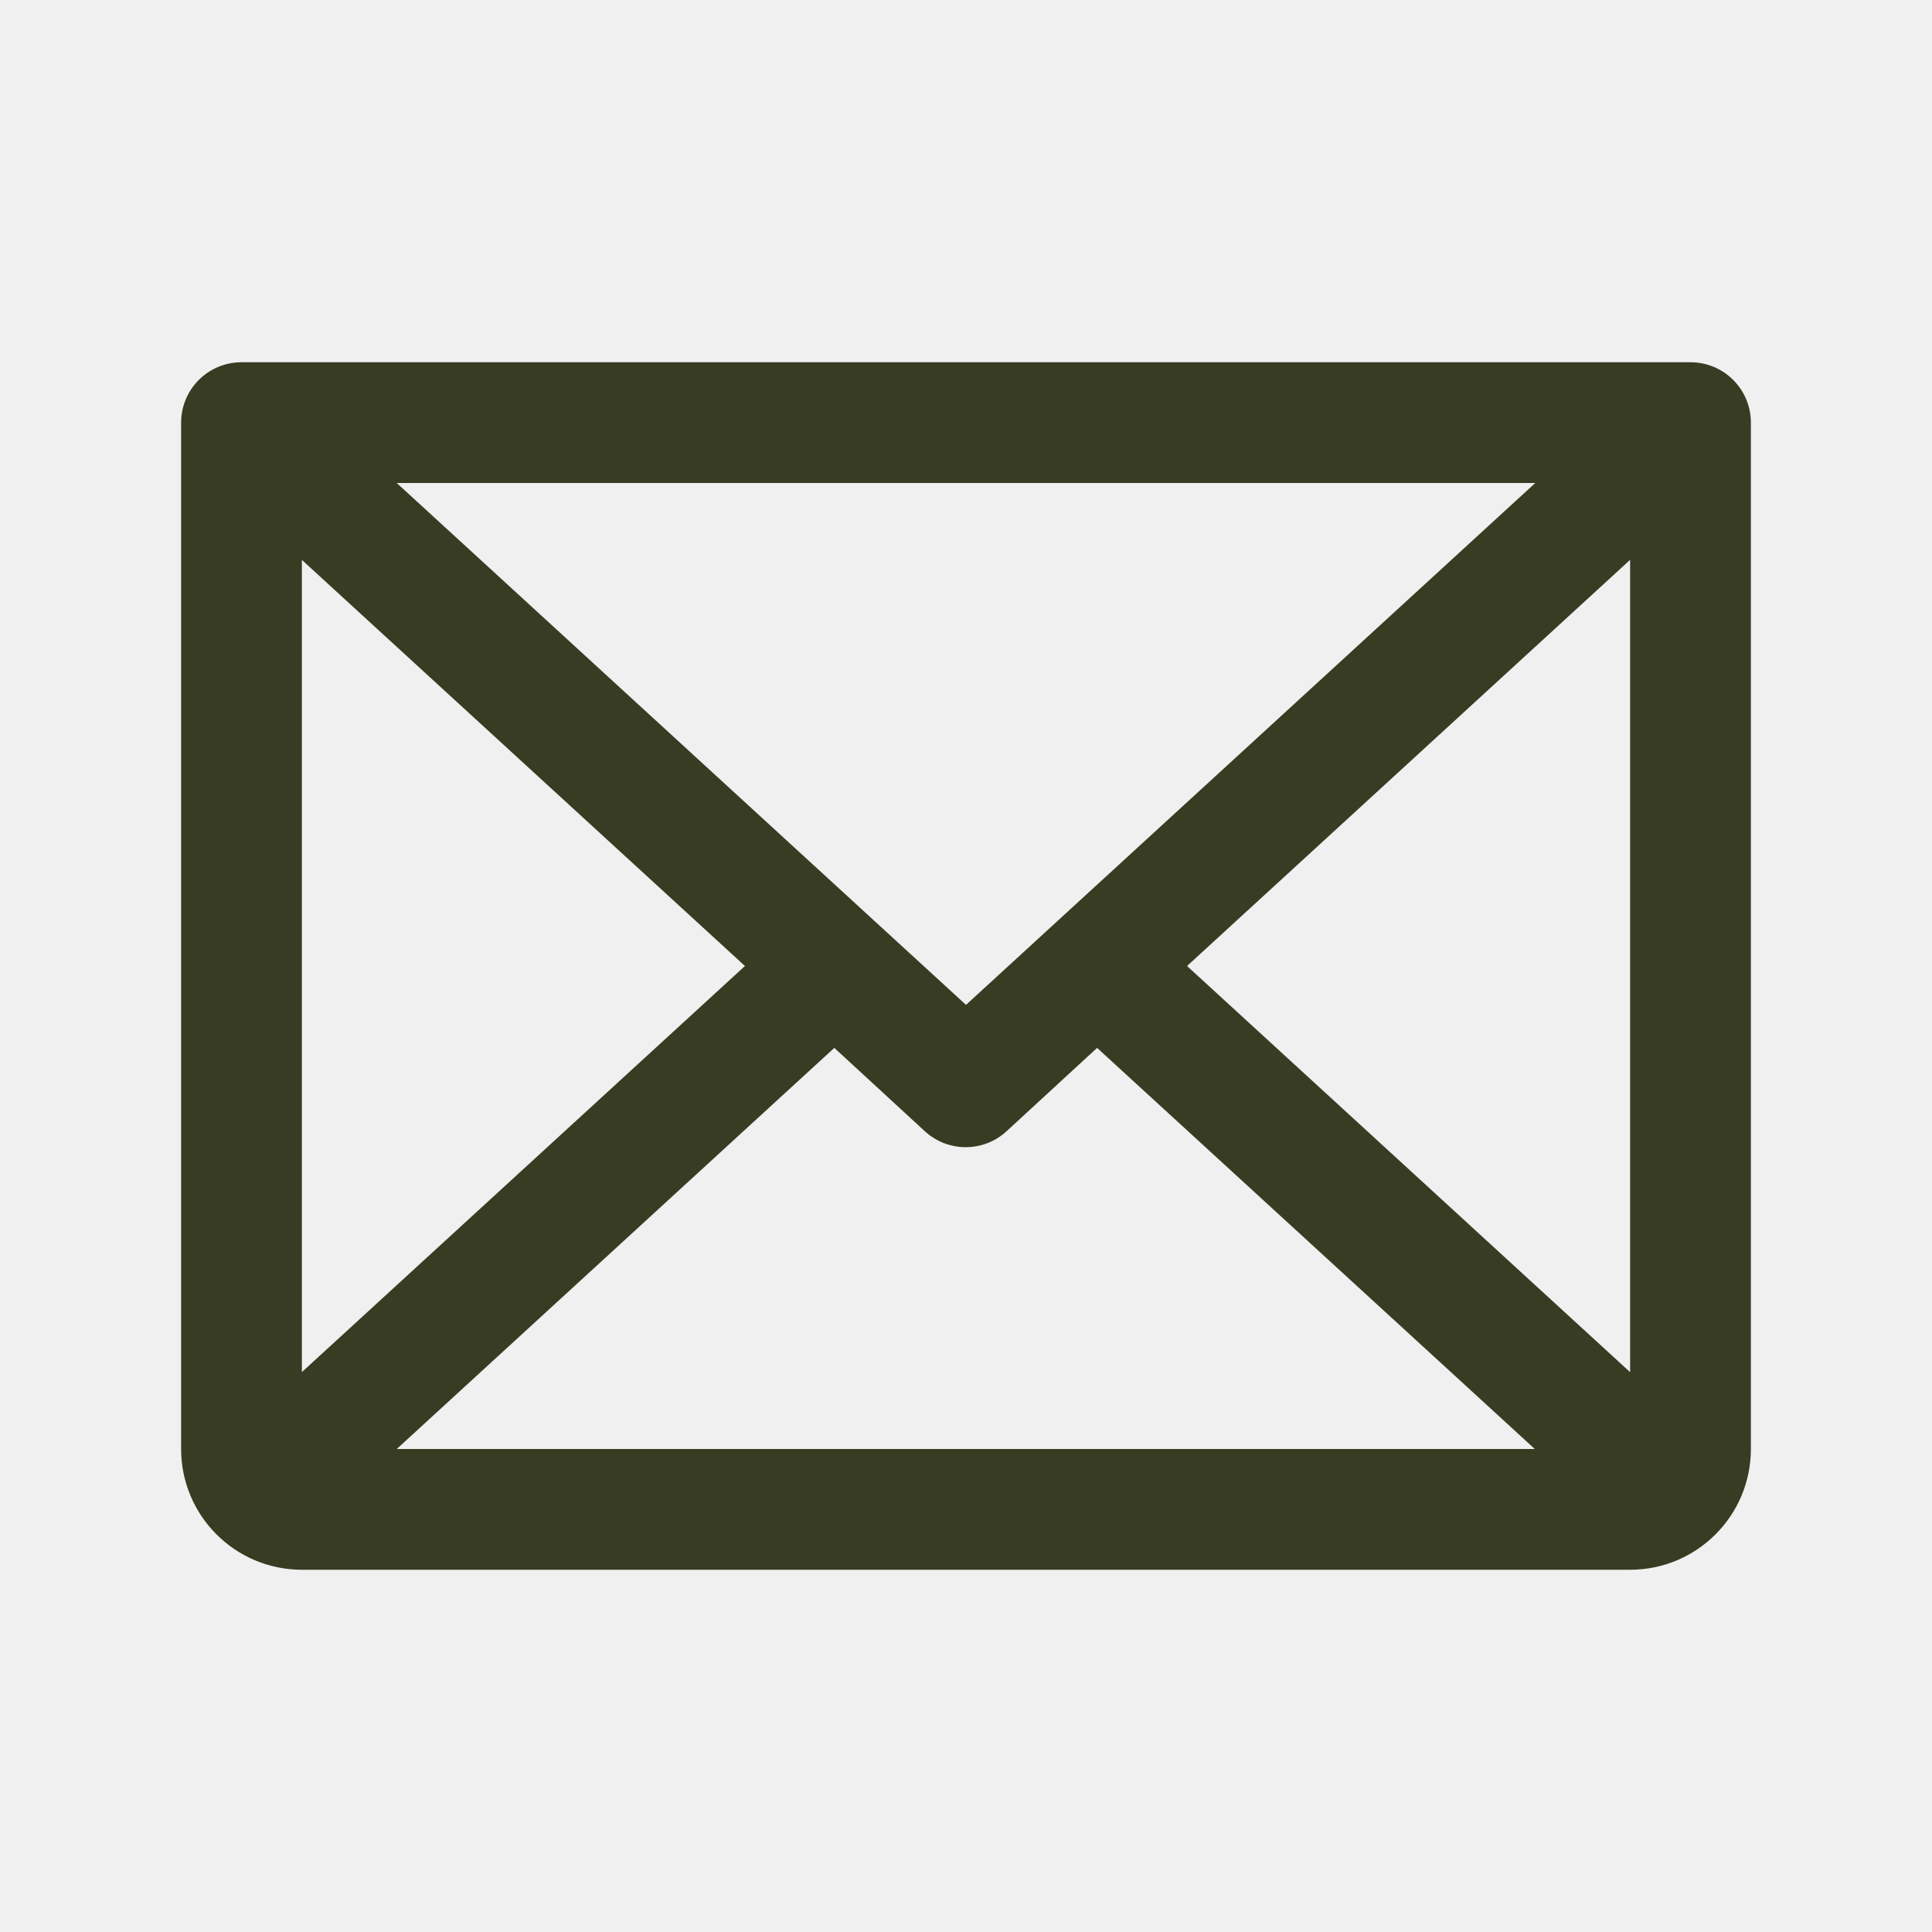
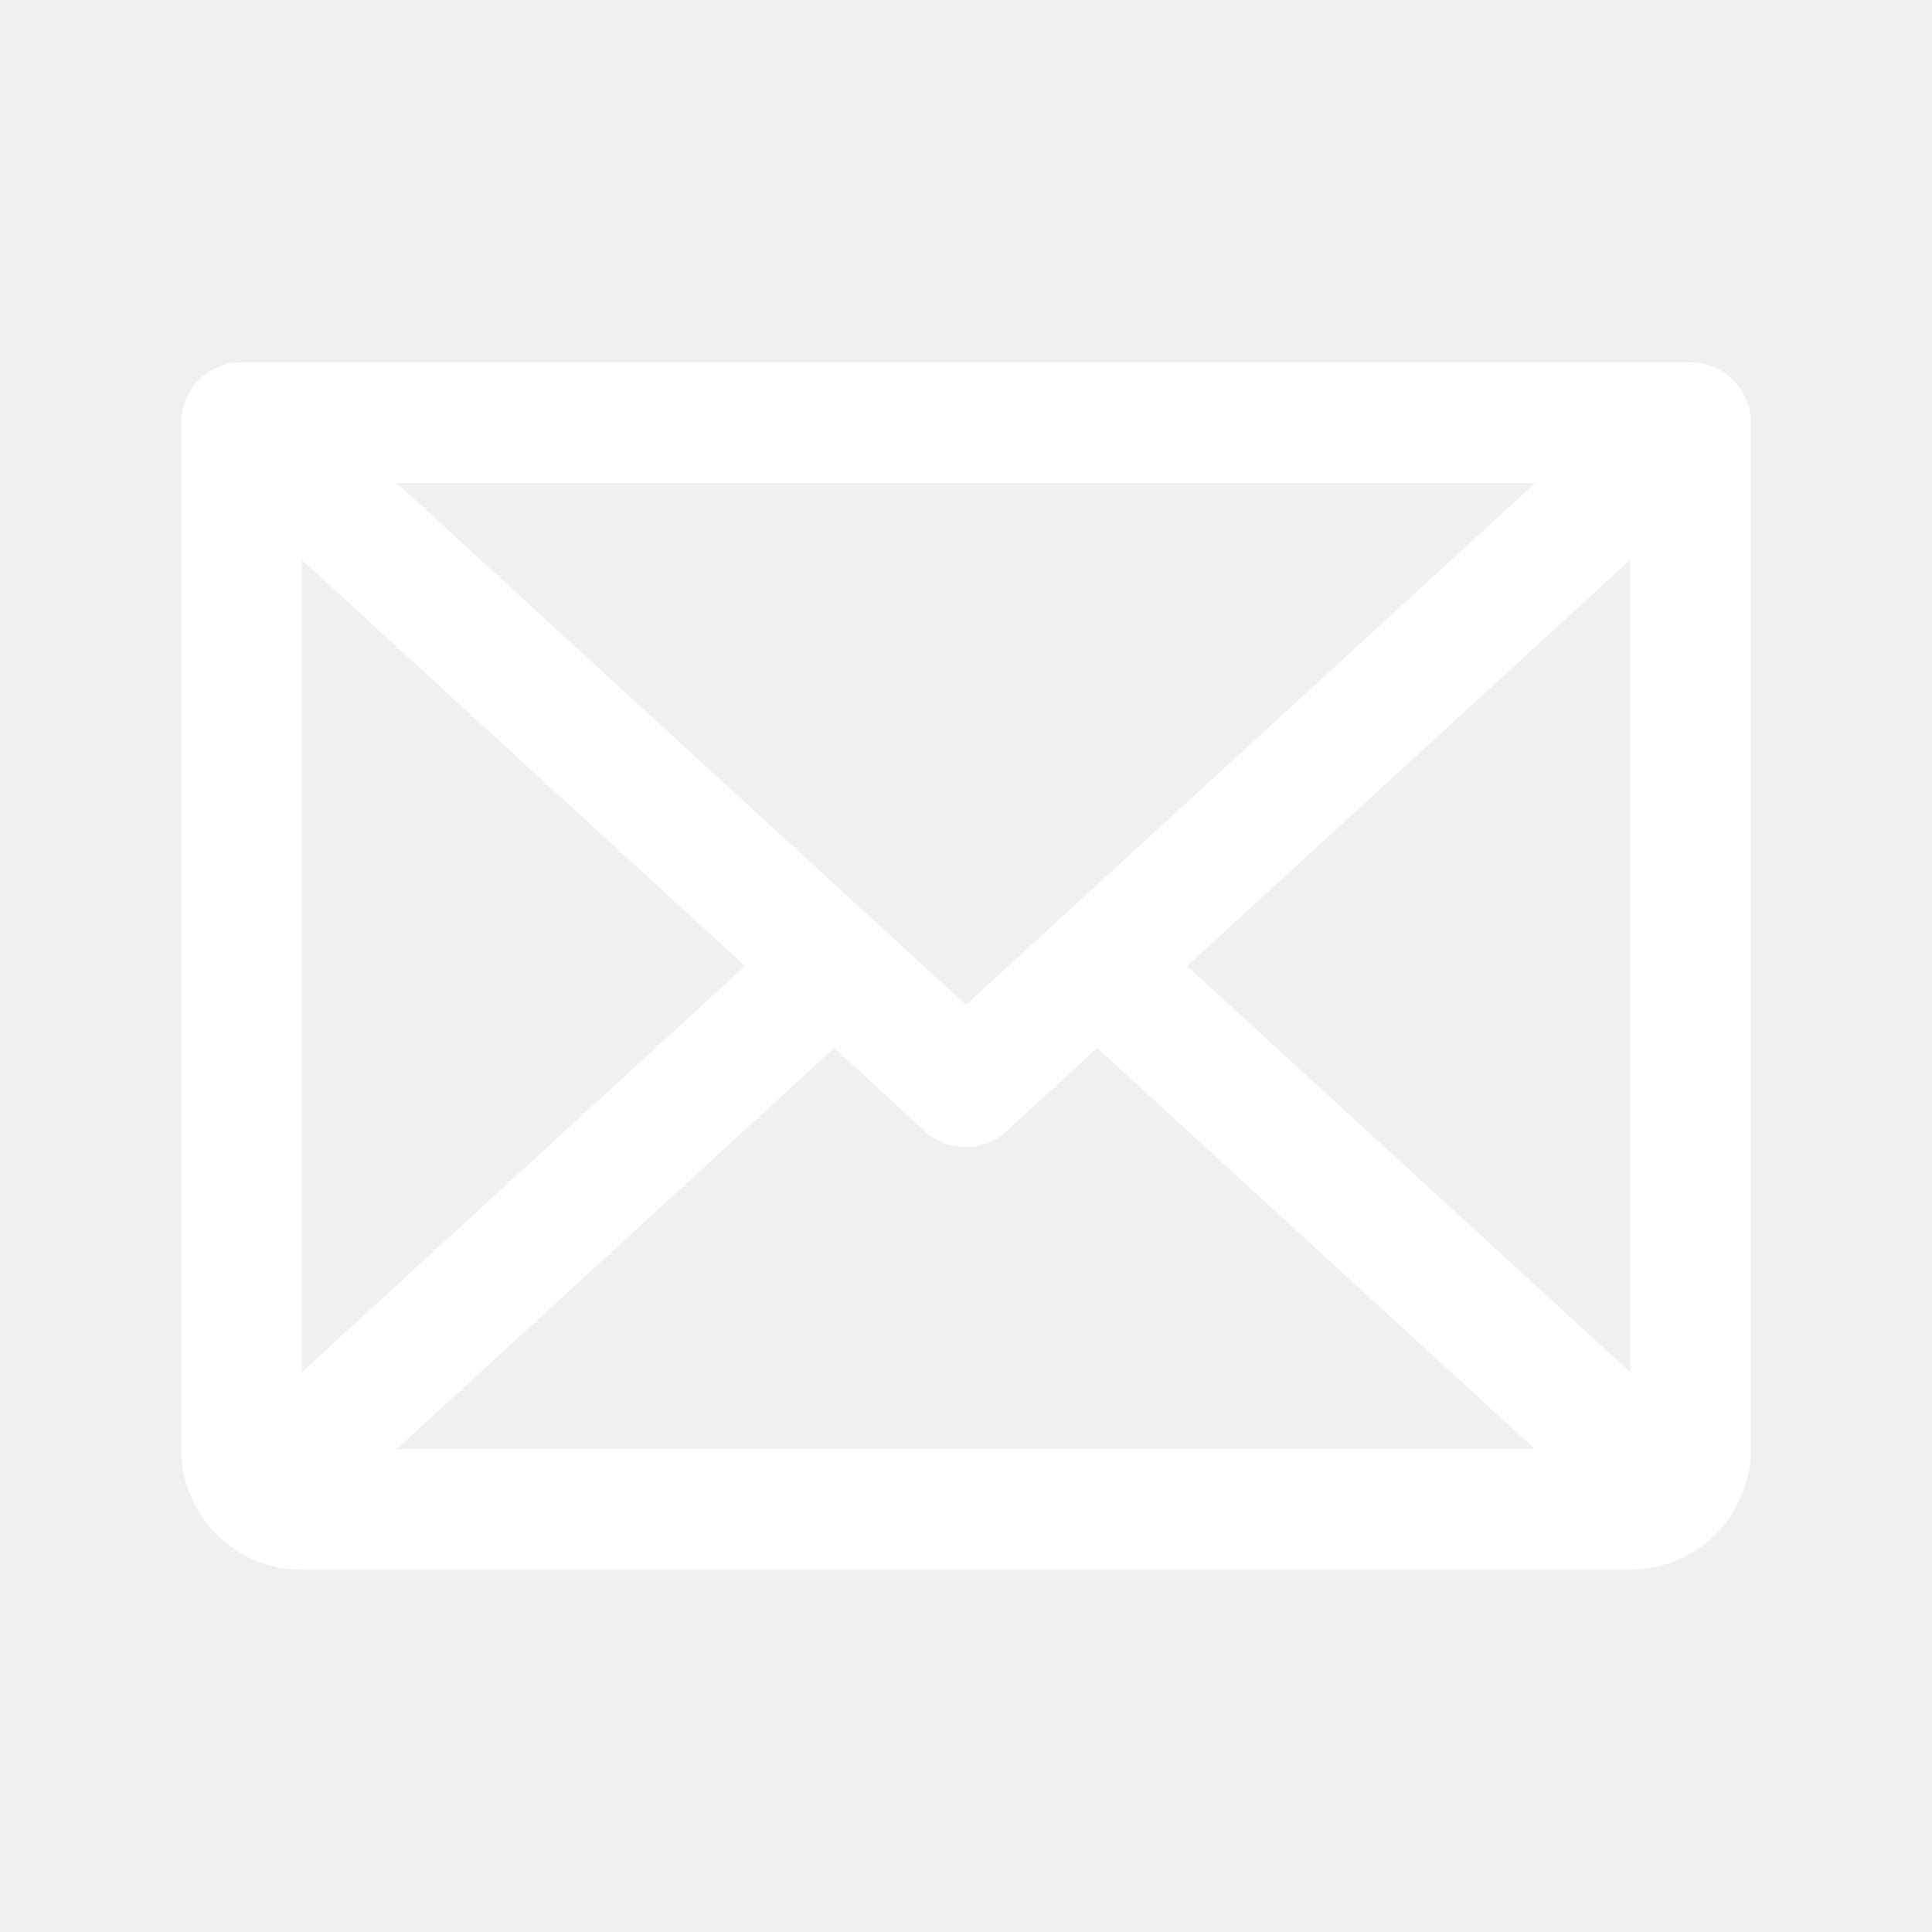
- <svg xmlns="http://www.w3.org/2000/svg" width="24" height="24" fill="#373c22" viewBox="0 0 256 256">
-   <path d="M224,48H32a8,8,0,0,0-8,8V192a16,16,0,0,0,16,16H216a16,16,0,0,0,16-16V56A8,8,0,0,0,224,48Zm-96,85.15L52.57,64H203.43ZM98.71,128,40,181.81V74.19Zm11.84,10.85,12,11.05a8,8,0,0,0,10.82,0l12-11.05,58,53.15H52.57ZM157.29,128,216,74.18V181.82Z" />
+ <svg xmlns="http://www.w3.org/2000/svg" width="80" height="80" viewBox="0 0 80 80" fill="none">
+   <path d="M70 15H10C9.337 15 8.701 15.263 8.232 15.732C7.763 16.201 7.5 16.837 7.5 17.5V60C7.5 61.326 8.027 62.598 8.964 63.535C9.902 64.473 11.174 65 12.5 65H67.5C68.826 65 70.098 64.473 71.035 63.535C71.973 62.598 72.5 61.326 72.5 60V17.5C72.5 16.837 72.237 16.201 71.768 15.732C71.299 15.263 70.663 15 70 15ZM40 41.609L16.428 20H63.572L40 41.609ZM30.847 40L12.5 56.816V23.184L30.847 40ZM34.547 43.391L38.297 46.844C38.758 47.267 39.361 47.502 39.987 47.502C40.614 47.502 41.217 47.267 41.678 46.844L45.428 43.391L63.553 60H16.428L34.547 43.391ZM49.153 40L67.5 23.181V56.819L49.153 40Z" fill="white" />
</svg>
